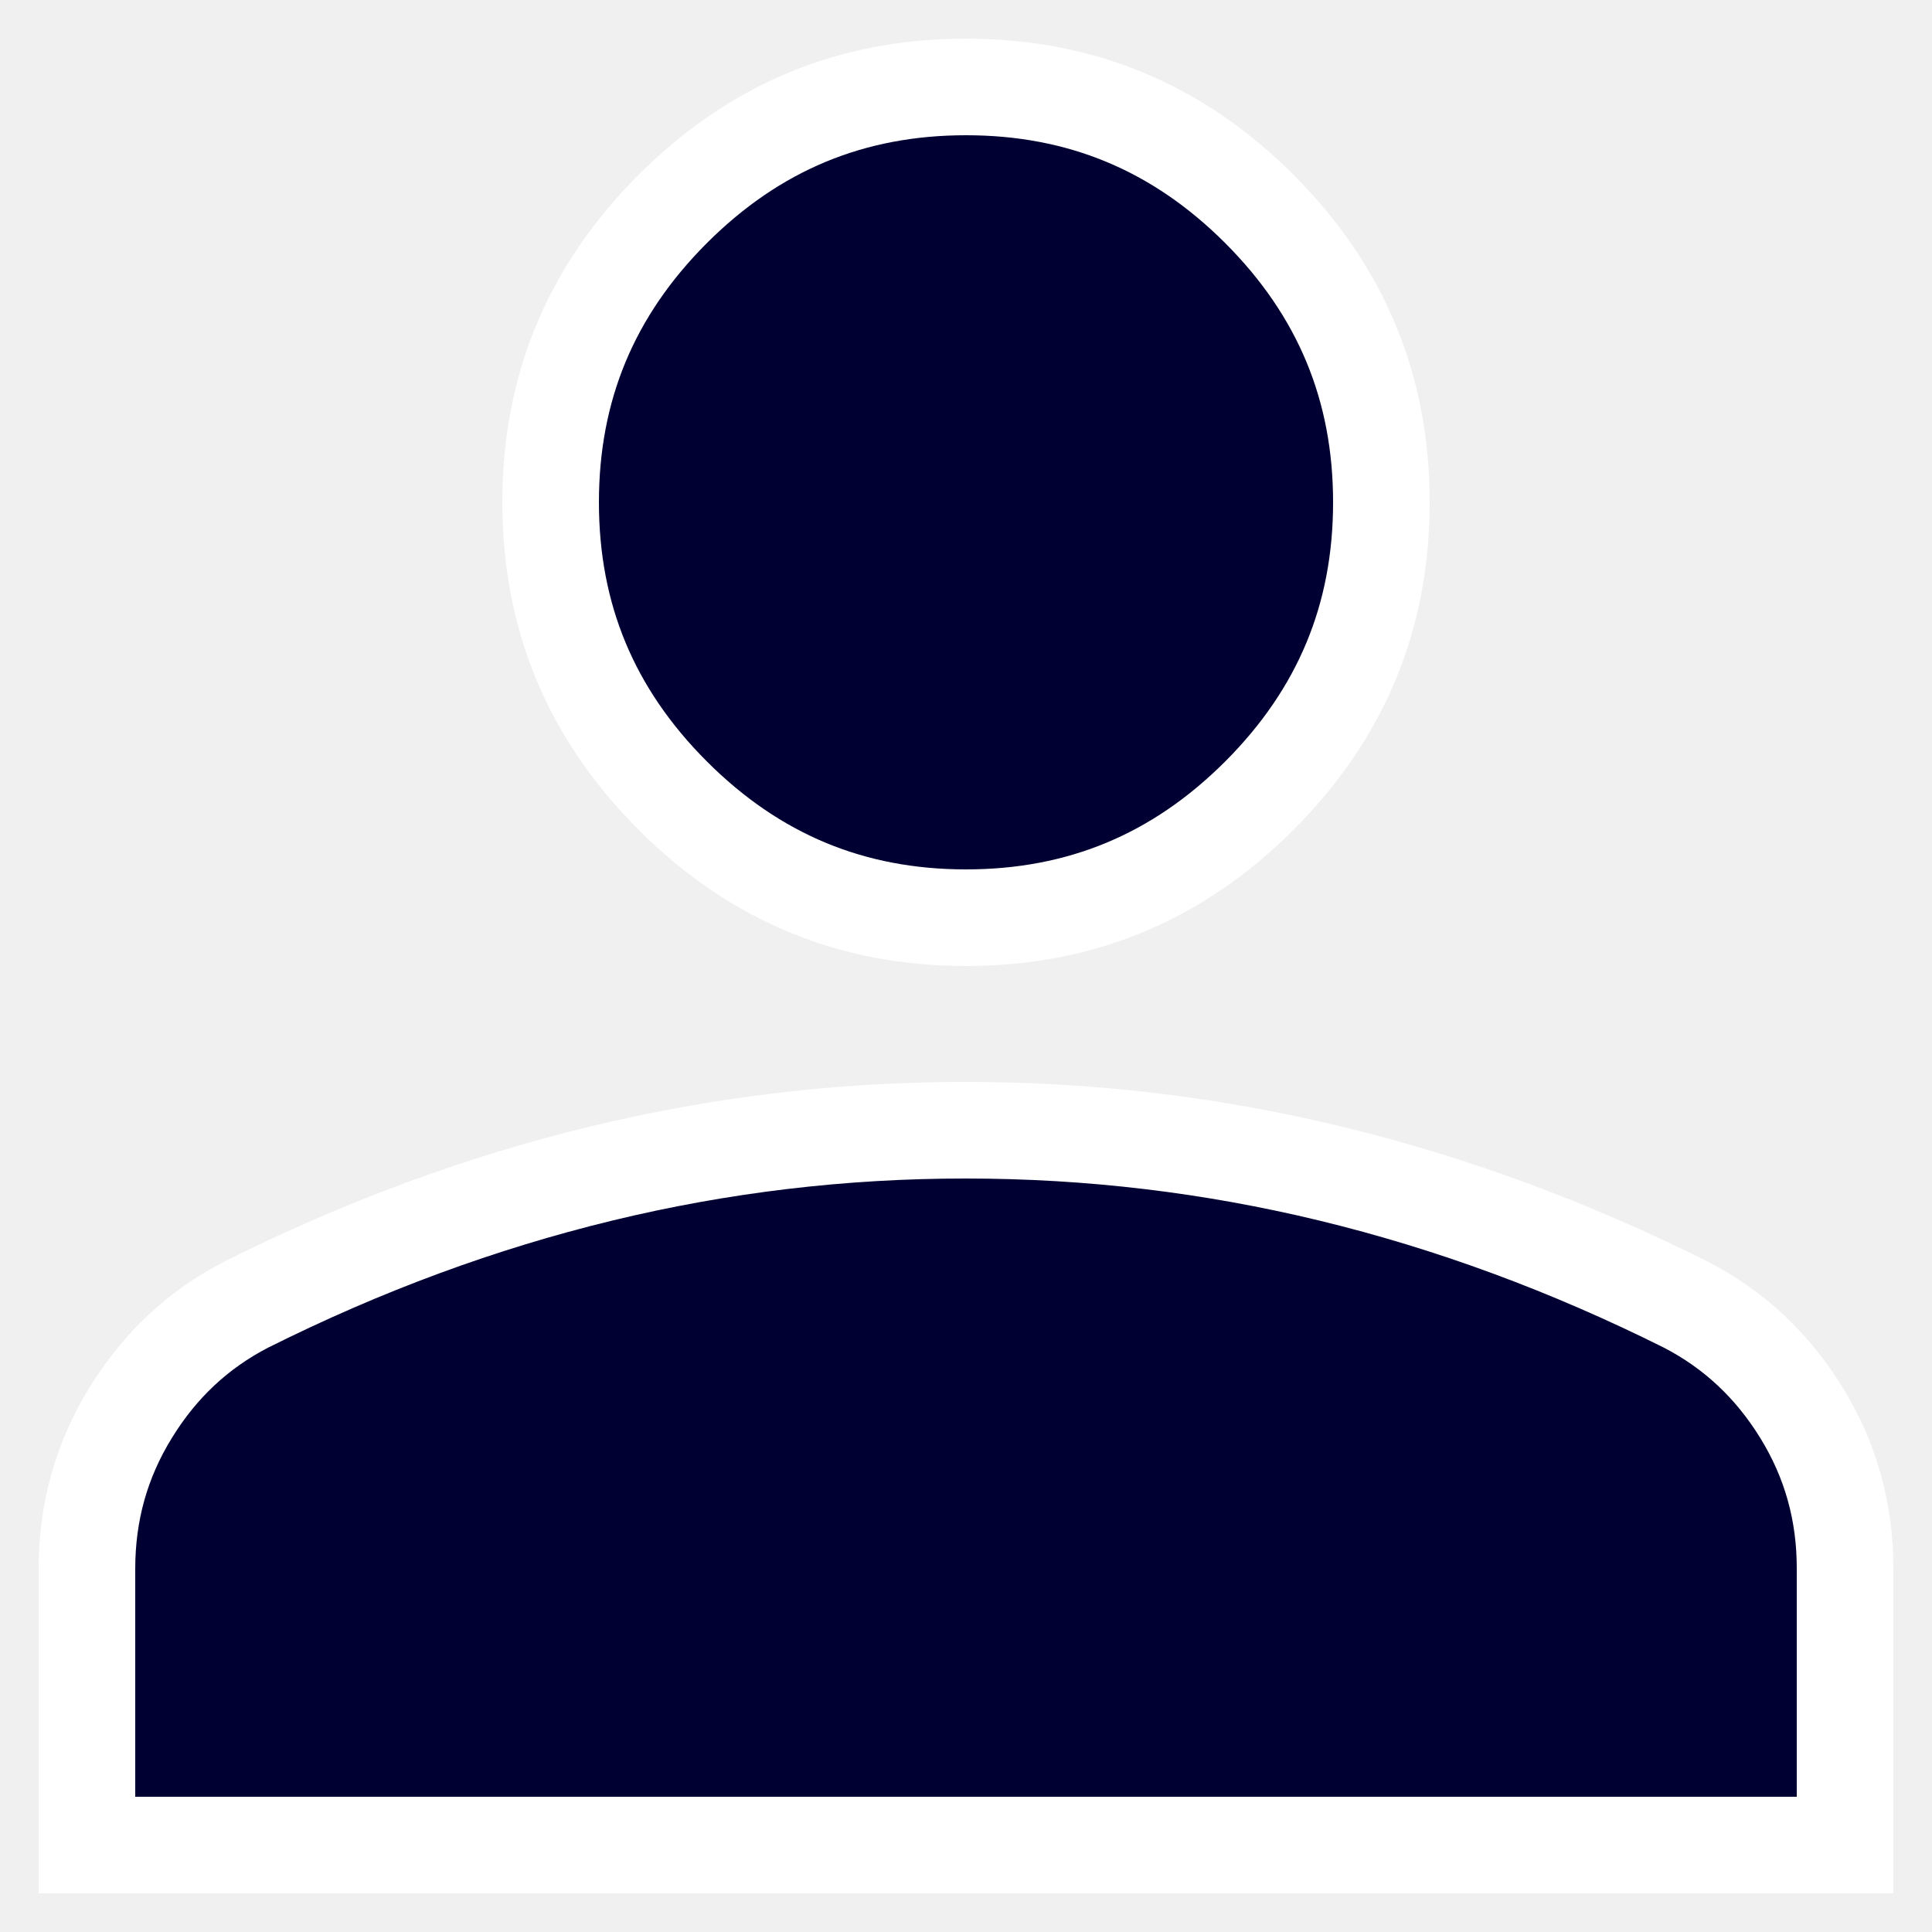
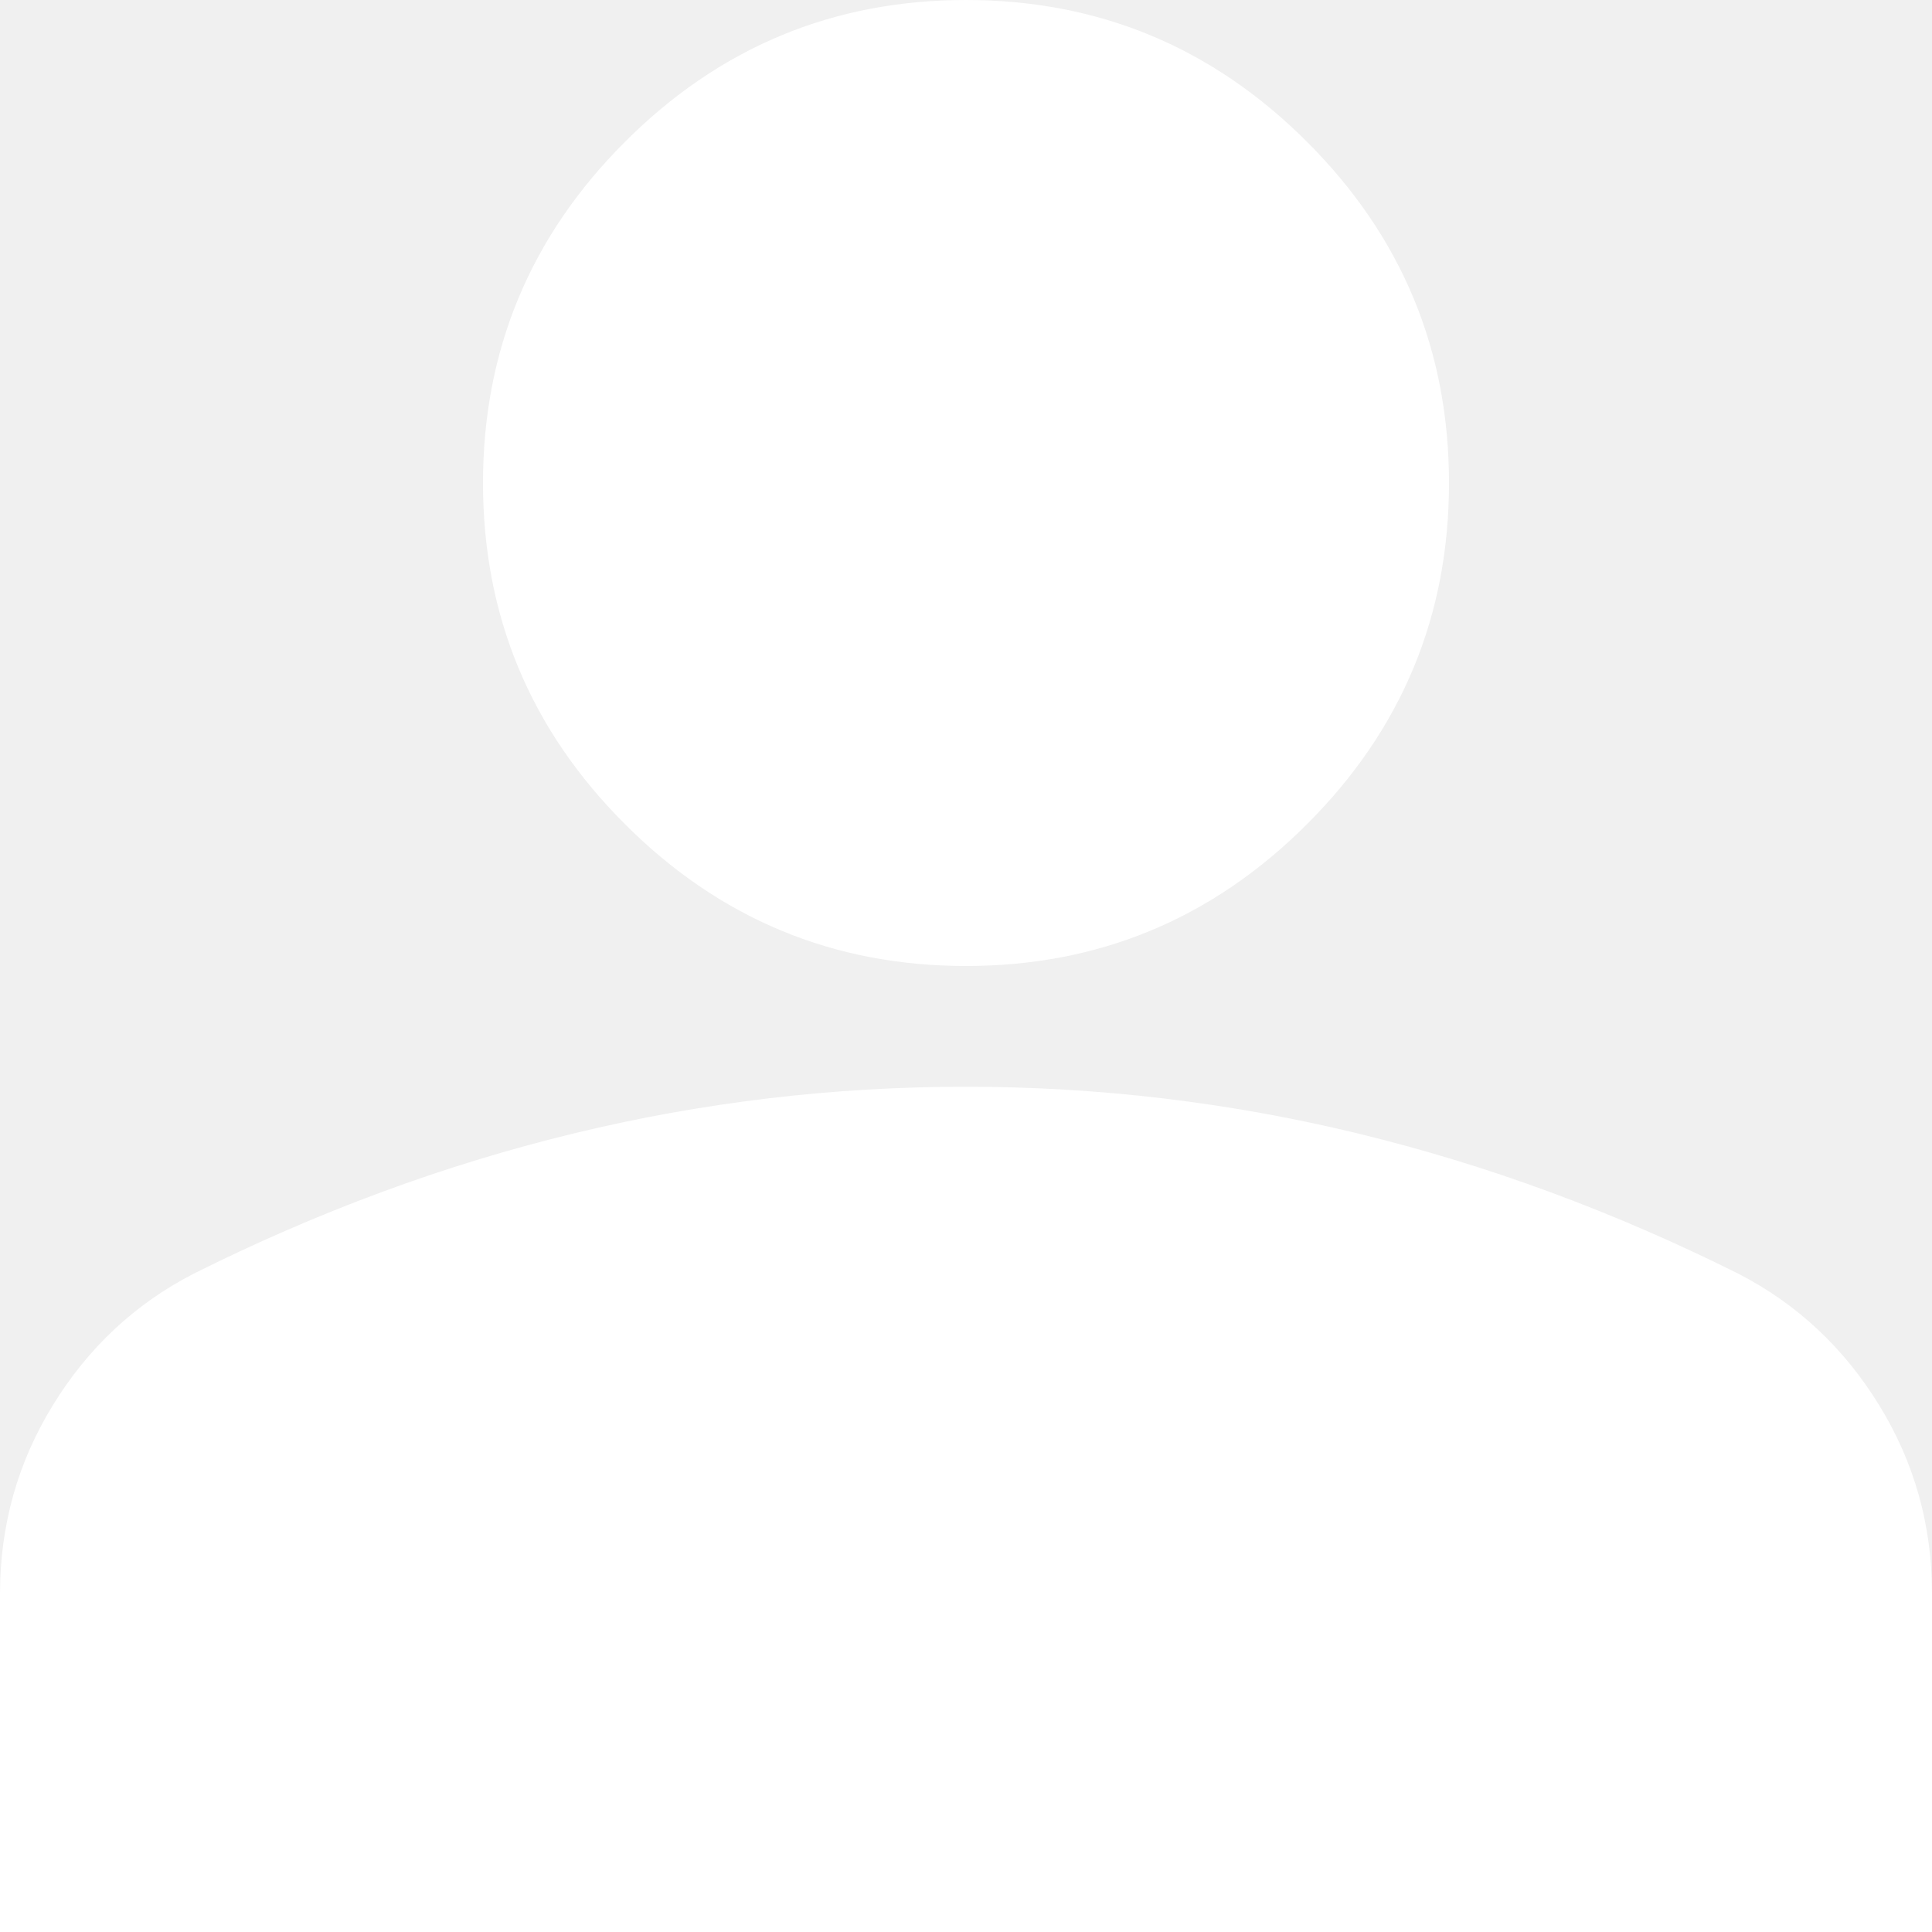
- <svg xmlns="http://www.w3.org/2000/svg" width="20" height="20" viewBox="0 0 20 20" fill="none">
-   <path d="M10 11.7H10C11.28 11.7 12.541 11.85 13.782 12.151C15.023 12.452 16.246 12.903 17.453 13.506C17.949 13.763 18.346 14.133 18.65 14.627C18.951 15.117 19.101 15.651 19.1 16.239V16.24V19.1H0.9V16.24C0.9 15.651 1.05 15.116 1.352 14.626C1.655 14.132 2.052 13.762 2.547 13.506C3.754 12.902 4.977 12.451 6.218 12.15C7.459 11.849 8.719 11.699 10 11.7ZM10 9.5C8.814 9.5 7.811 9.083 6.964 8.236C6.117 7.389 5.7 6.386 5.7 5.2C5.7 4.014 6.117 3.01 6.964 2.163C7.811 1.316 8.814 0.9 10 0.9C11.186 0.9 12.19 1.316 13.037 2.163C13.883 3.01 14.3 4.014 14.3 5.2C14.3 6.386 13.883 7.389 13.037 8.236C12.19 9.083 11.186 9.5 10 9.5Z" fill="#000032" stroke="white" />
+ <svg xmlns="http://www.w3.org/2000/svg" width="32" height="32" viewBox="0 0 32 32" fill="none">
+   <path d="M16 18.5H16C18.16 18.5 20.288 18.754 22.382 19.262C24.476 19.77 26.54 20.53 28.573 21.546C29.456 22.003 30.163 22.663 30.7 23.538C31.235 24.408 31.501 25.359 31.5 26.399V26.4V31.5H0.5V26.4C0.5 25.358 0.767 24.406 1.302 23.536C1.839 22.661 2.546 22.001 3.427 21.546C5.46 20.529 7.524 19.768 9.618 19.26C11.712 18.752 13.839 18.499 16 18.5ZM32 31.5V32H31.5L32 31.5ZM16 15.5C13.934 15.5 12.177 14.77 10.704 13.296C9.23 11.823 8.5 10.066 8.5 8C8.5 5.934 9.23 4.177 10.704 2.704C12.177 1.23 13.934 0.5 16 0.5C18.066 0.5 19.823 1.23 21.296 2.704C22.77 4.177 23.5 5.934 23.5 8C23.5 10.066 22.77 11.823 21.296 13.296C19.823 14.77 18.066 15.5 16 15.5Z" fill="white" stroke="white" />
</svg>
